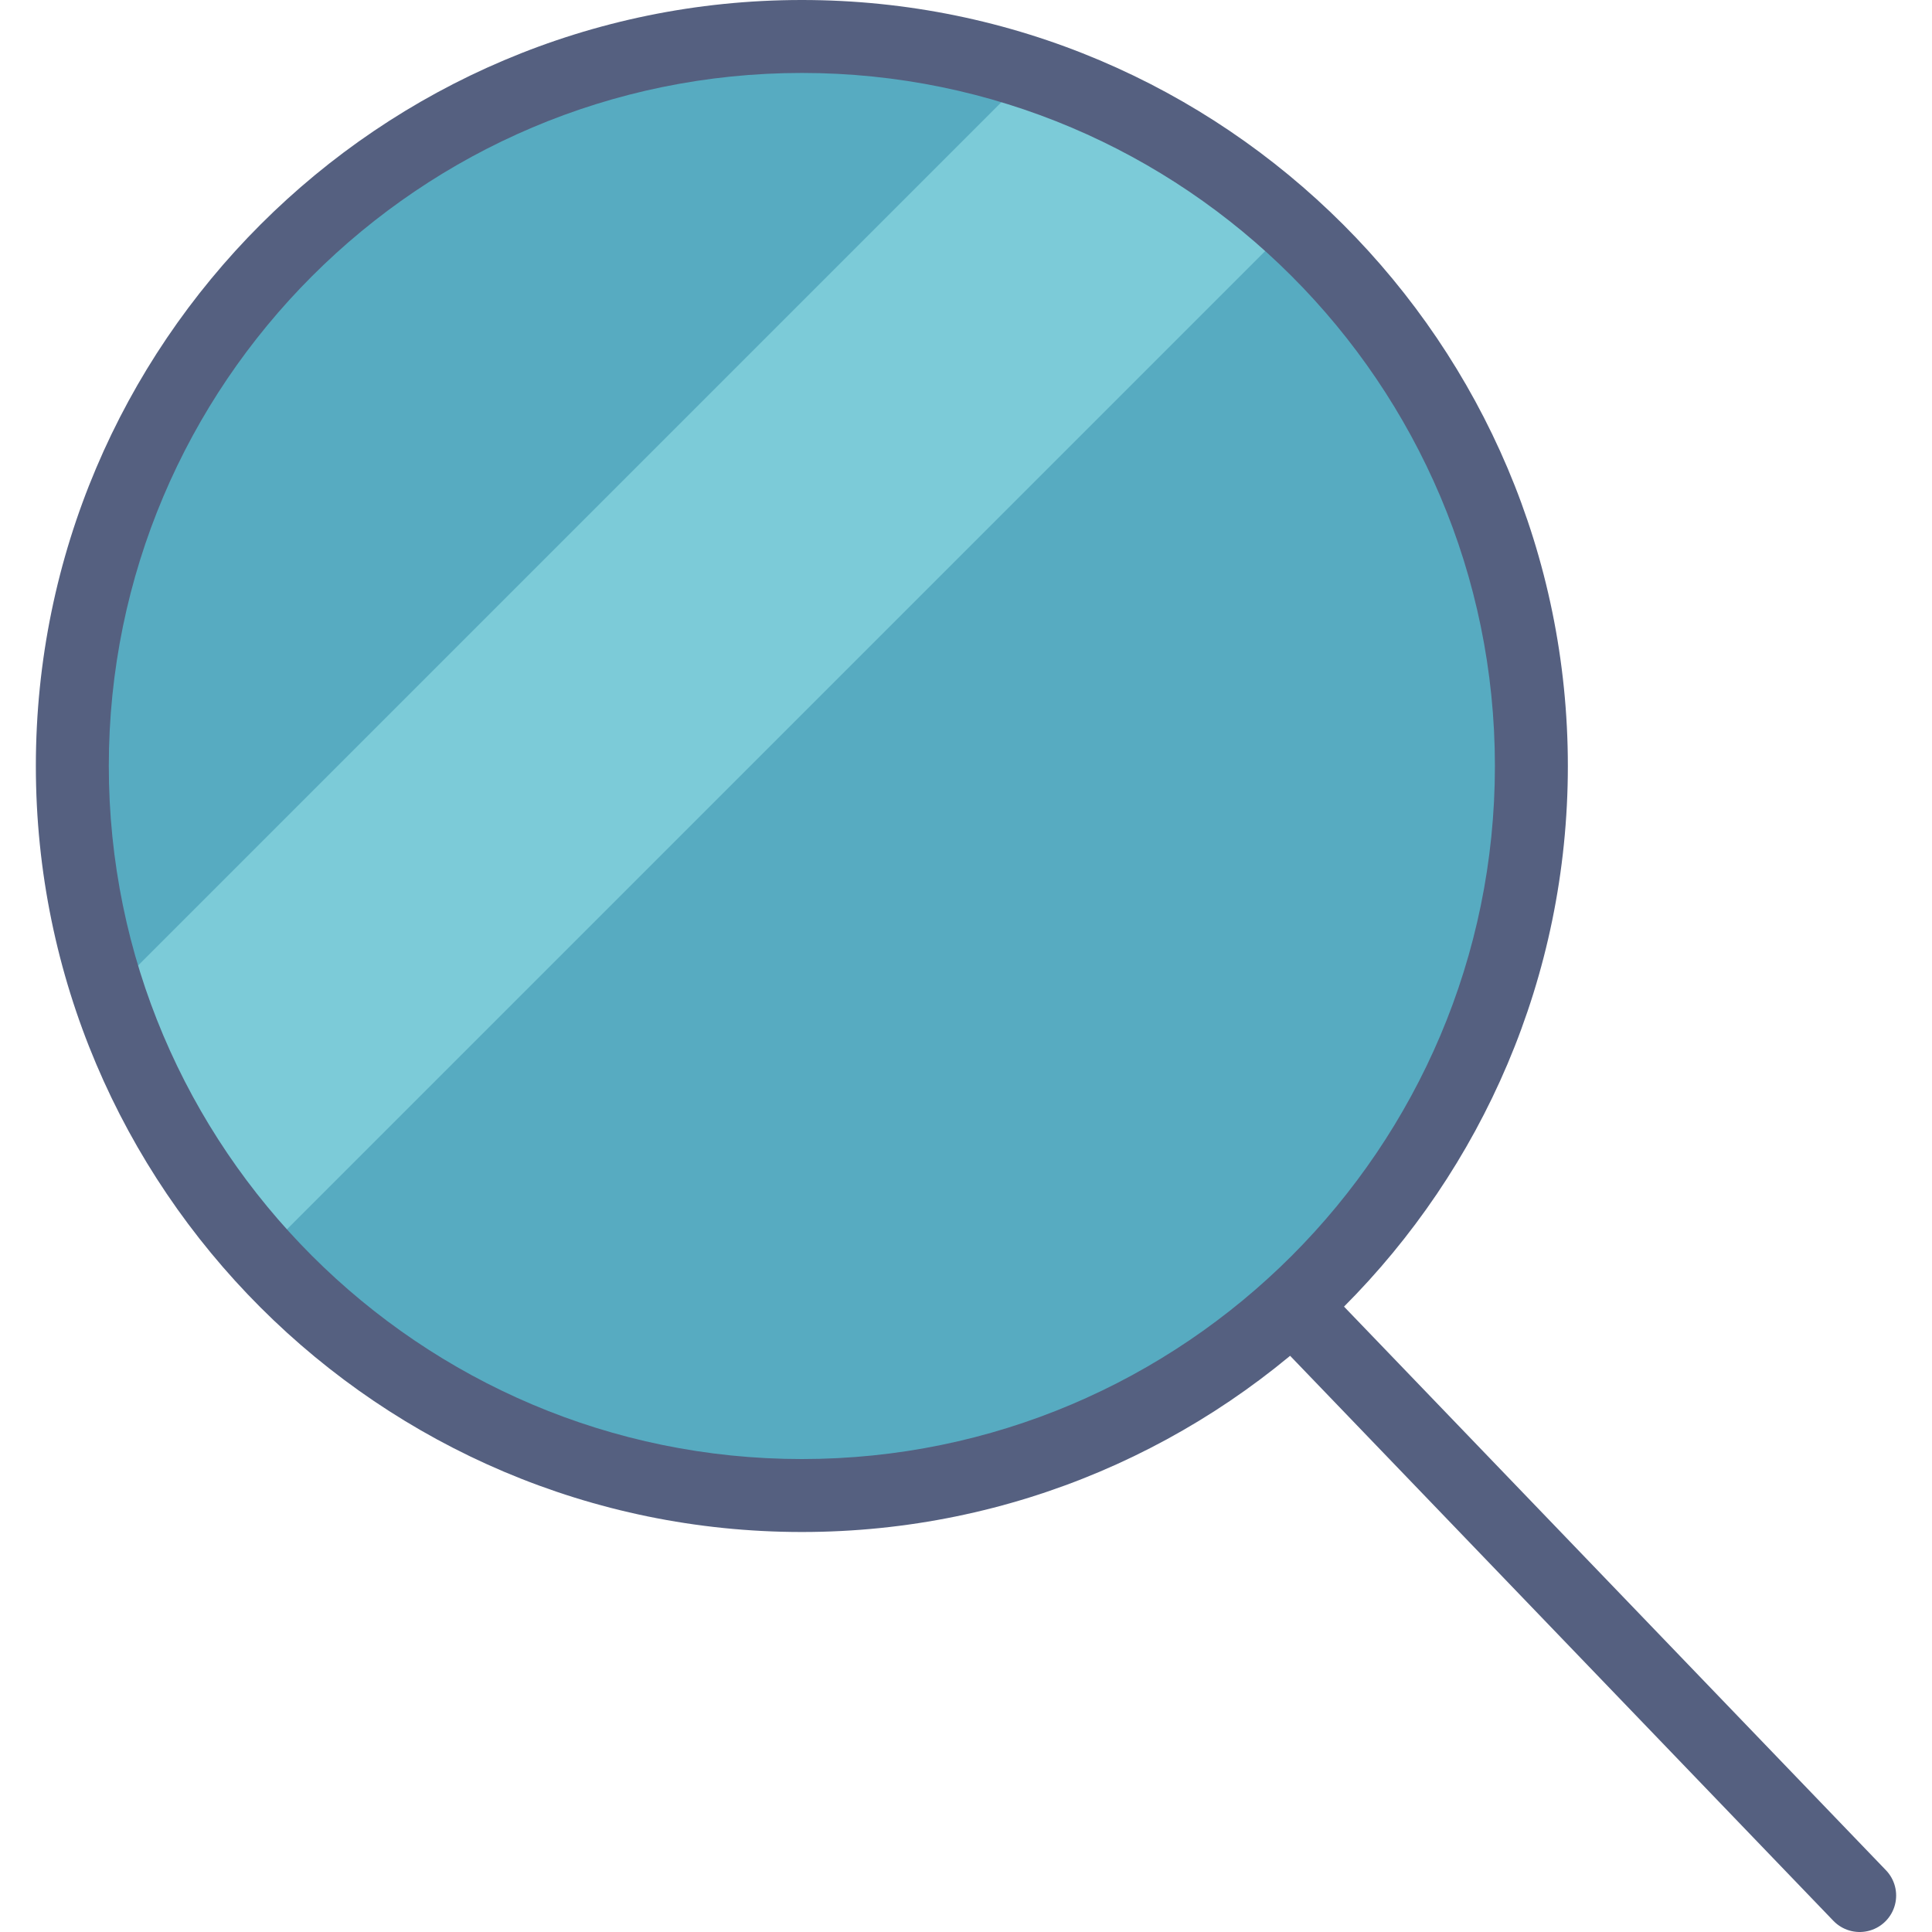
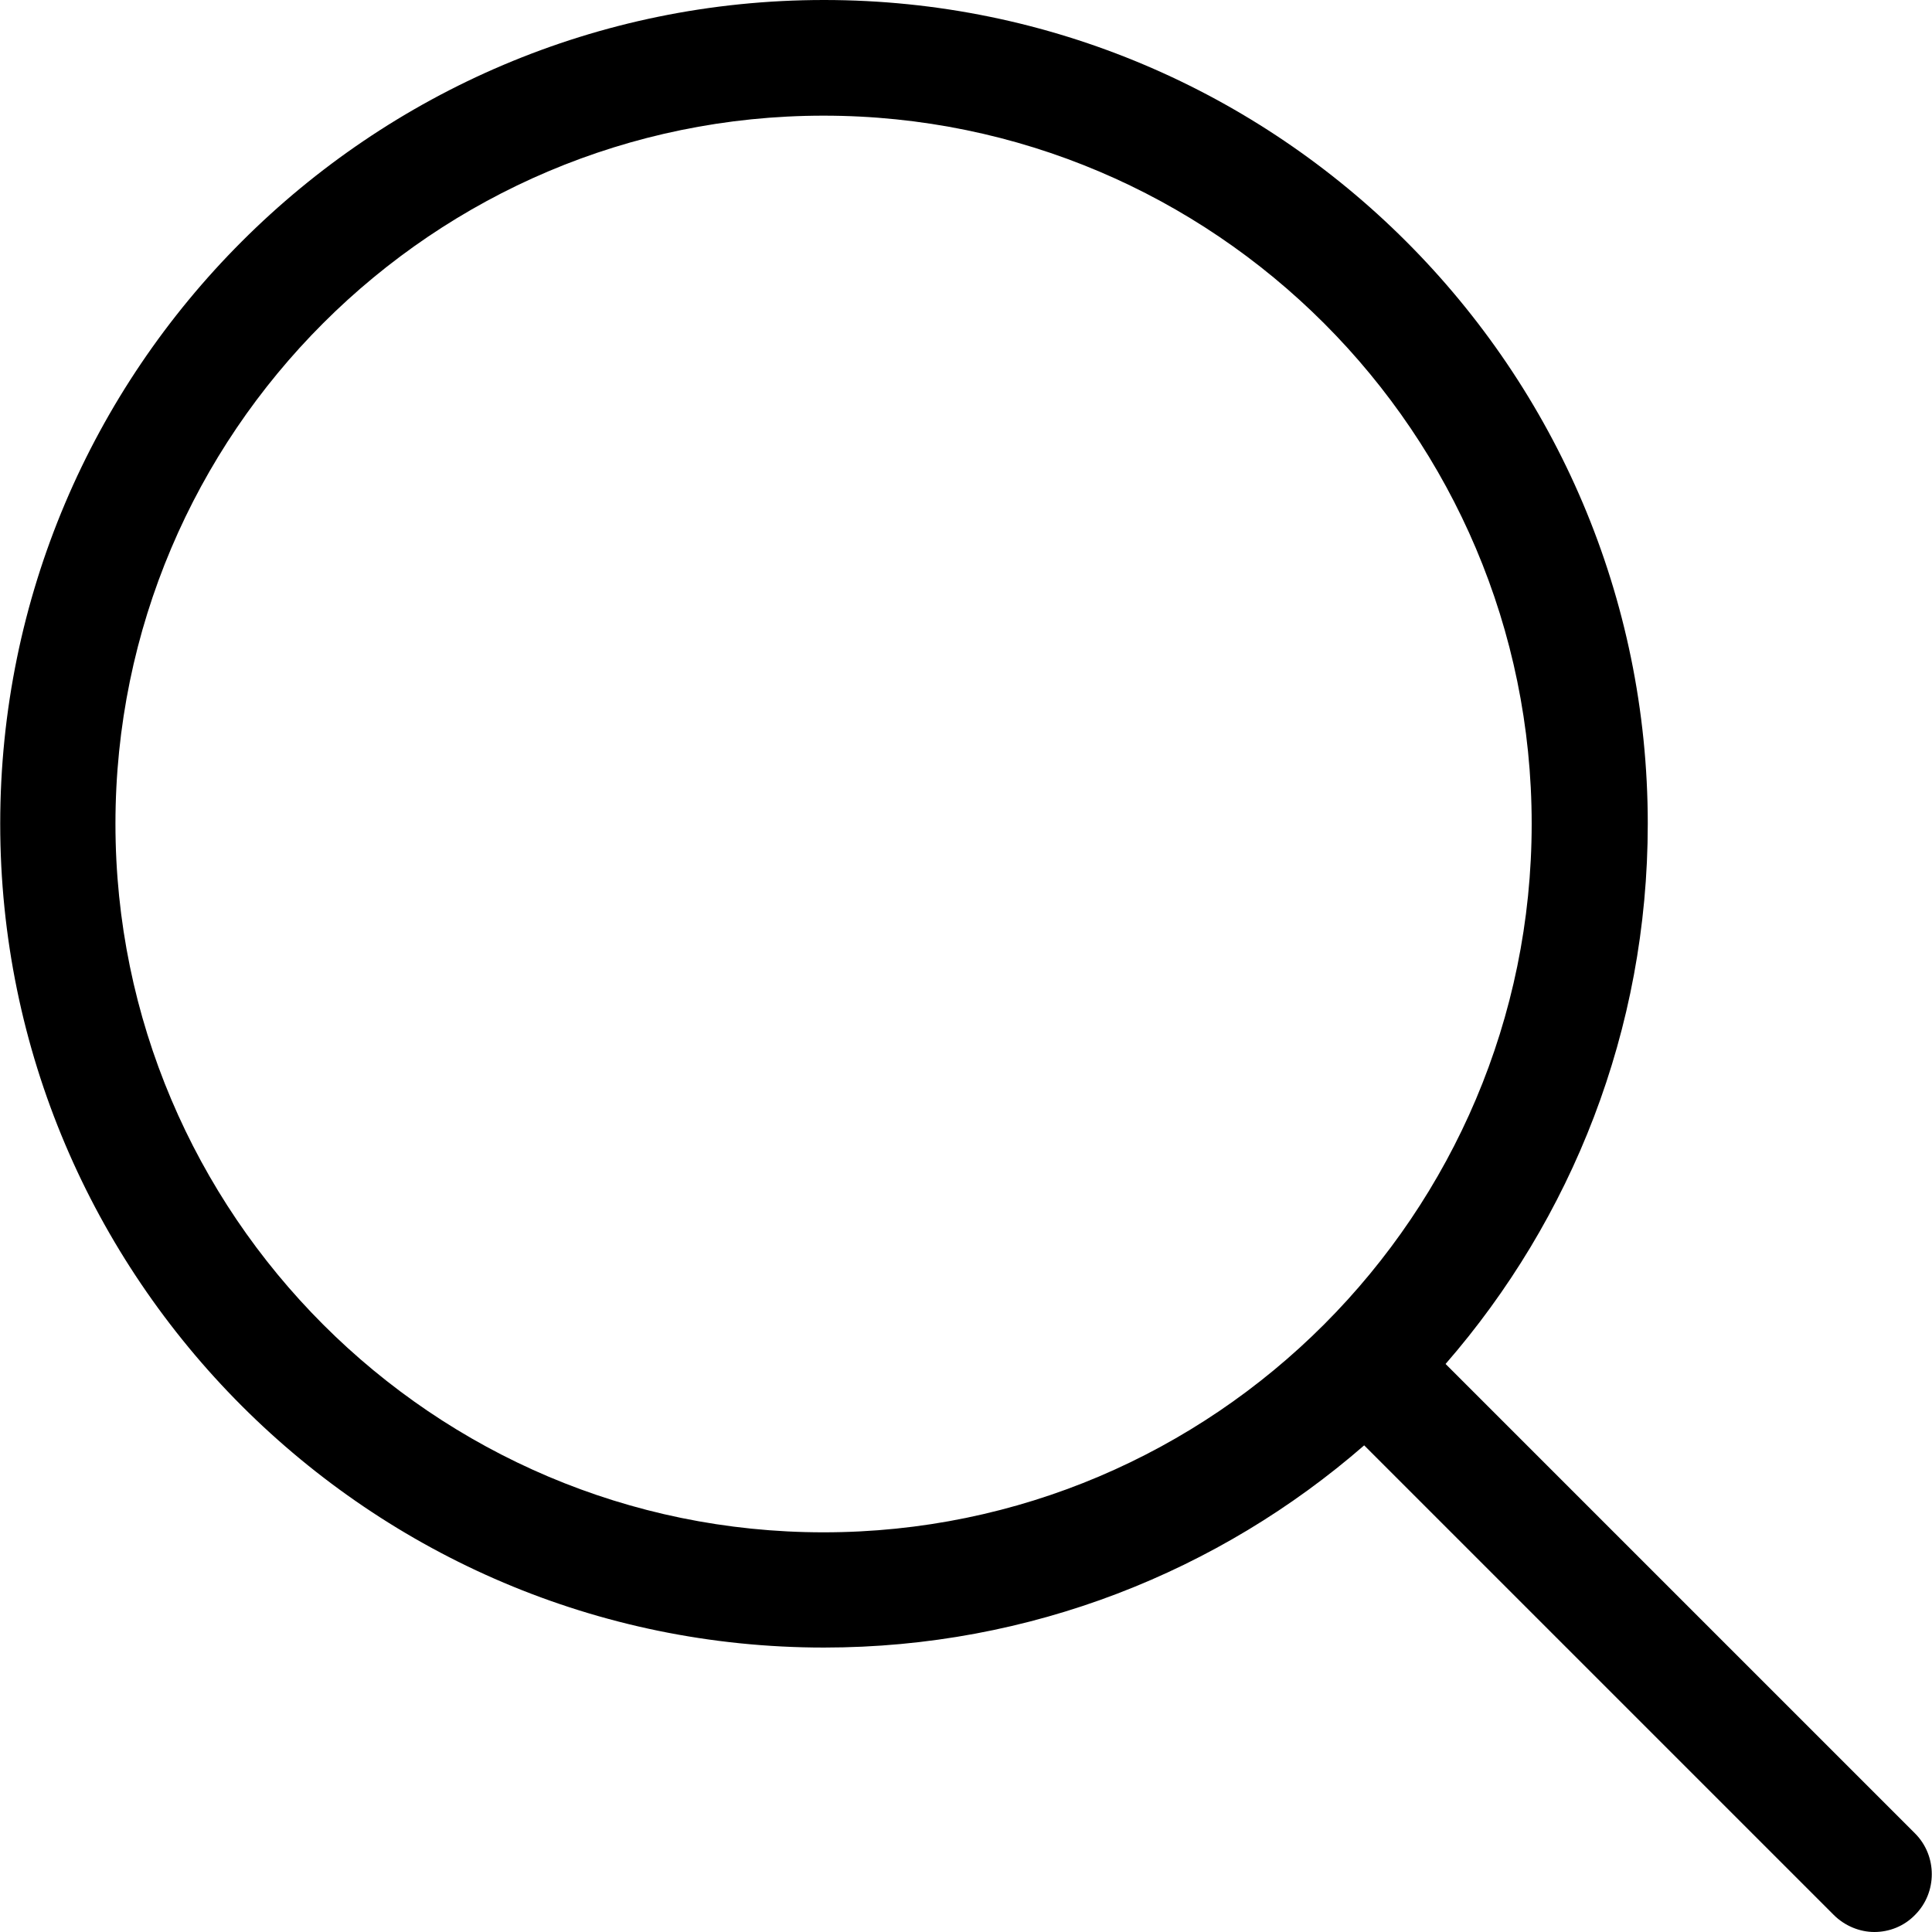
- <svg xmlns="http://www.w3.org/2000/svg" version="1.1" id="Capa_1" x="0px" y="0px" viewBox="0 0 52.966 52.966" style="enable-background:new 0 0 52.966 52.966;" xml:space="preserve">
-   <circle style="fill:#57ABC1;" cx="21.983" cy="21" r="20" />
-   <line style="fill:none;stroke:#556080;stroke-width:2;stroke-linecap:round;stroke-miterlimit:10;" x1="35.437" y1="35.798" x2="50.983" y2="51.966" />
-   <path style="fill:#7CCBD8;" d="M3.002,27.253c0.848,2.582,2.24,5.018,4.167,7.146L35.382,6.186  c-2.129-1.928-4.564-3.319-7.146-4.167L3.002,27.253z" />
-   <path style="fill:#556080;" d="M21.983,42c-11.58,0-21-9.42-21-21s9.42-21,21-21s21,9.42,21,21S33.562,42,21.983,42z M21.983,2  c-10.477,0-19,8.523-19,19s8.523,19,19,19s19-8.523,19-19S32.459,2,21.983,2z" />
+ <svg xmlns="http://www.w3.org/2000/svg" version="1.1" id="Capa_1" x="0px" y="0px" viewBox="0 0 451 451" style="enable-background:new 0 0 451 451;" xml:space="preserve">
+   <g>
+     <path d="M447.05,428l-109.6-109.6c29.4-33.8,47.2-77.9,47.2-126.1C384.65,86.2,298.35,0,192.35,0C86.25,0,0.05,86.3,0.05,192.3   s86.3,192.3,192.3,192.3c48.2,0,92.3-17.8,126.1-47.2L428.05,447c2.6,2.6,6.1,4,9.5,4s6.9-1.3,9.5-4   C452.25,441.8,452.25,433.2,447.05,428z M26.95,192.3c0-91.2,74.2-165.3,165.3-165.3c91.2,0,165.3,74.2,165.3,165.3   s-74.1,165.4-165.3,165.4C101.15,357.7,26.95,283.5,26.95,192.3z" />
+   </g>
  <g>
</g>
  <g>
</g>
  <g>
</g>
  <g>
</g>
  <g>
</g>
  <g>
</g>
  <g>
</g>
  <g>
</g>
  <g>
</g>
  <g>
</g>
  <g>
</g>
  <g>
</g>
  <g>
</g>
  <g>
</g>
  <g>
</g>
</svg>
